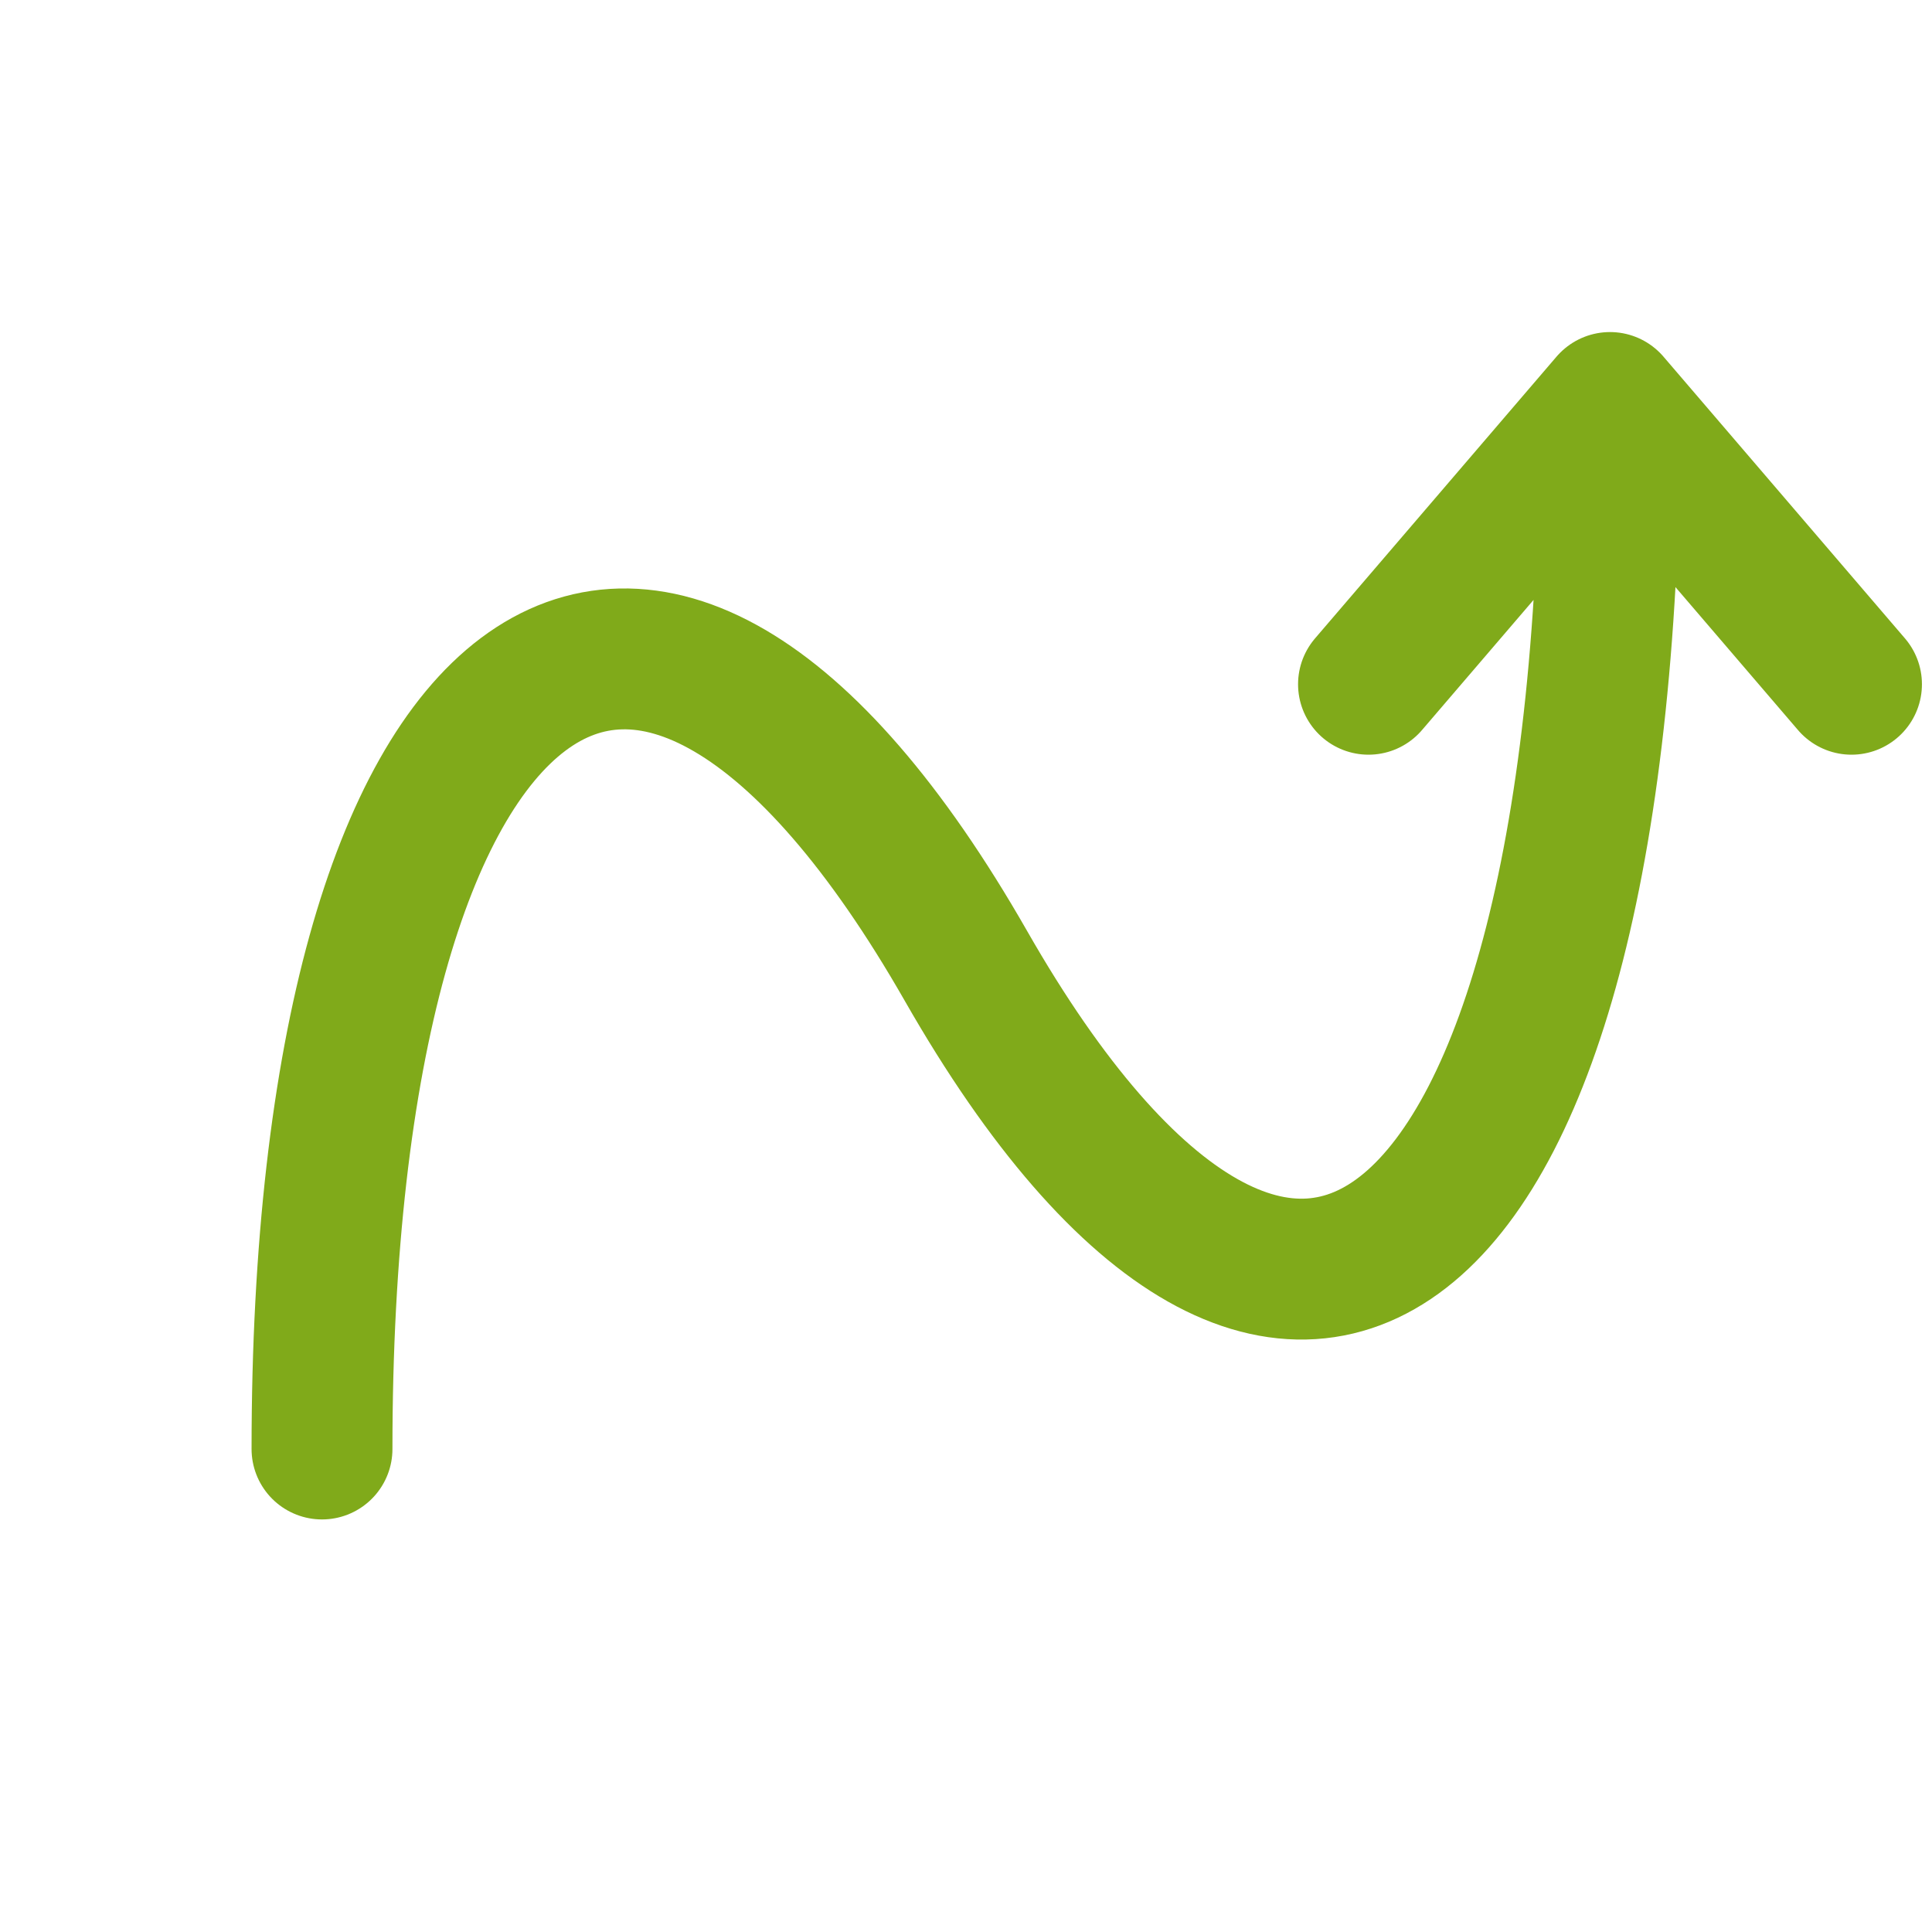
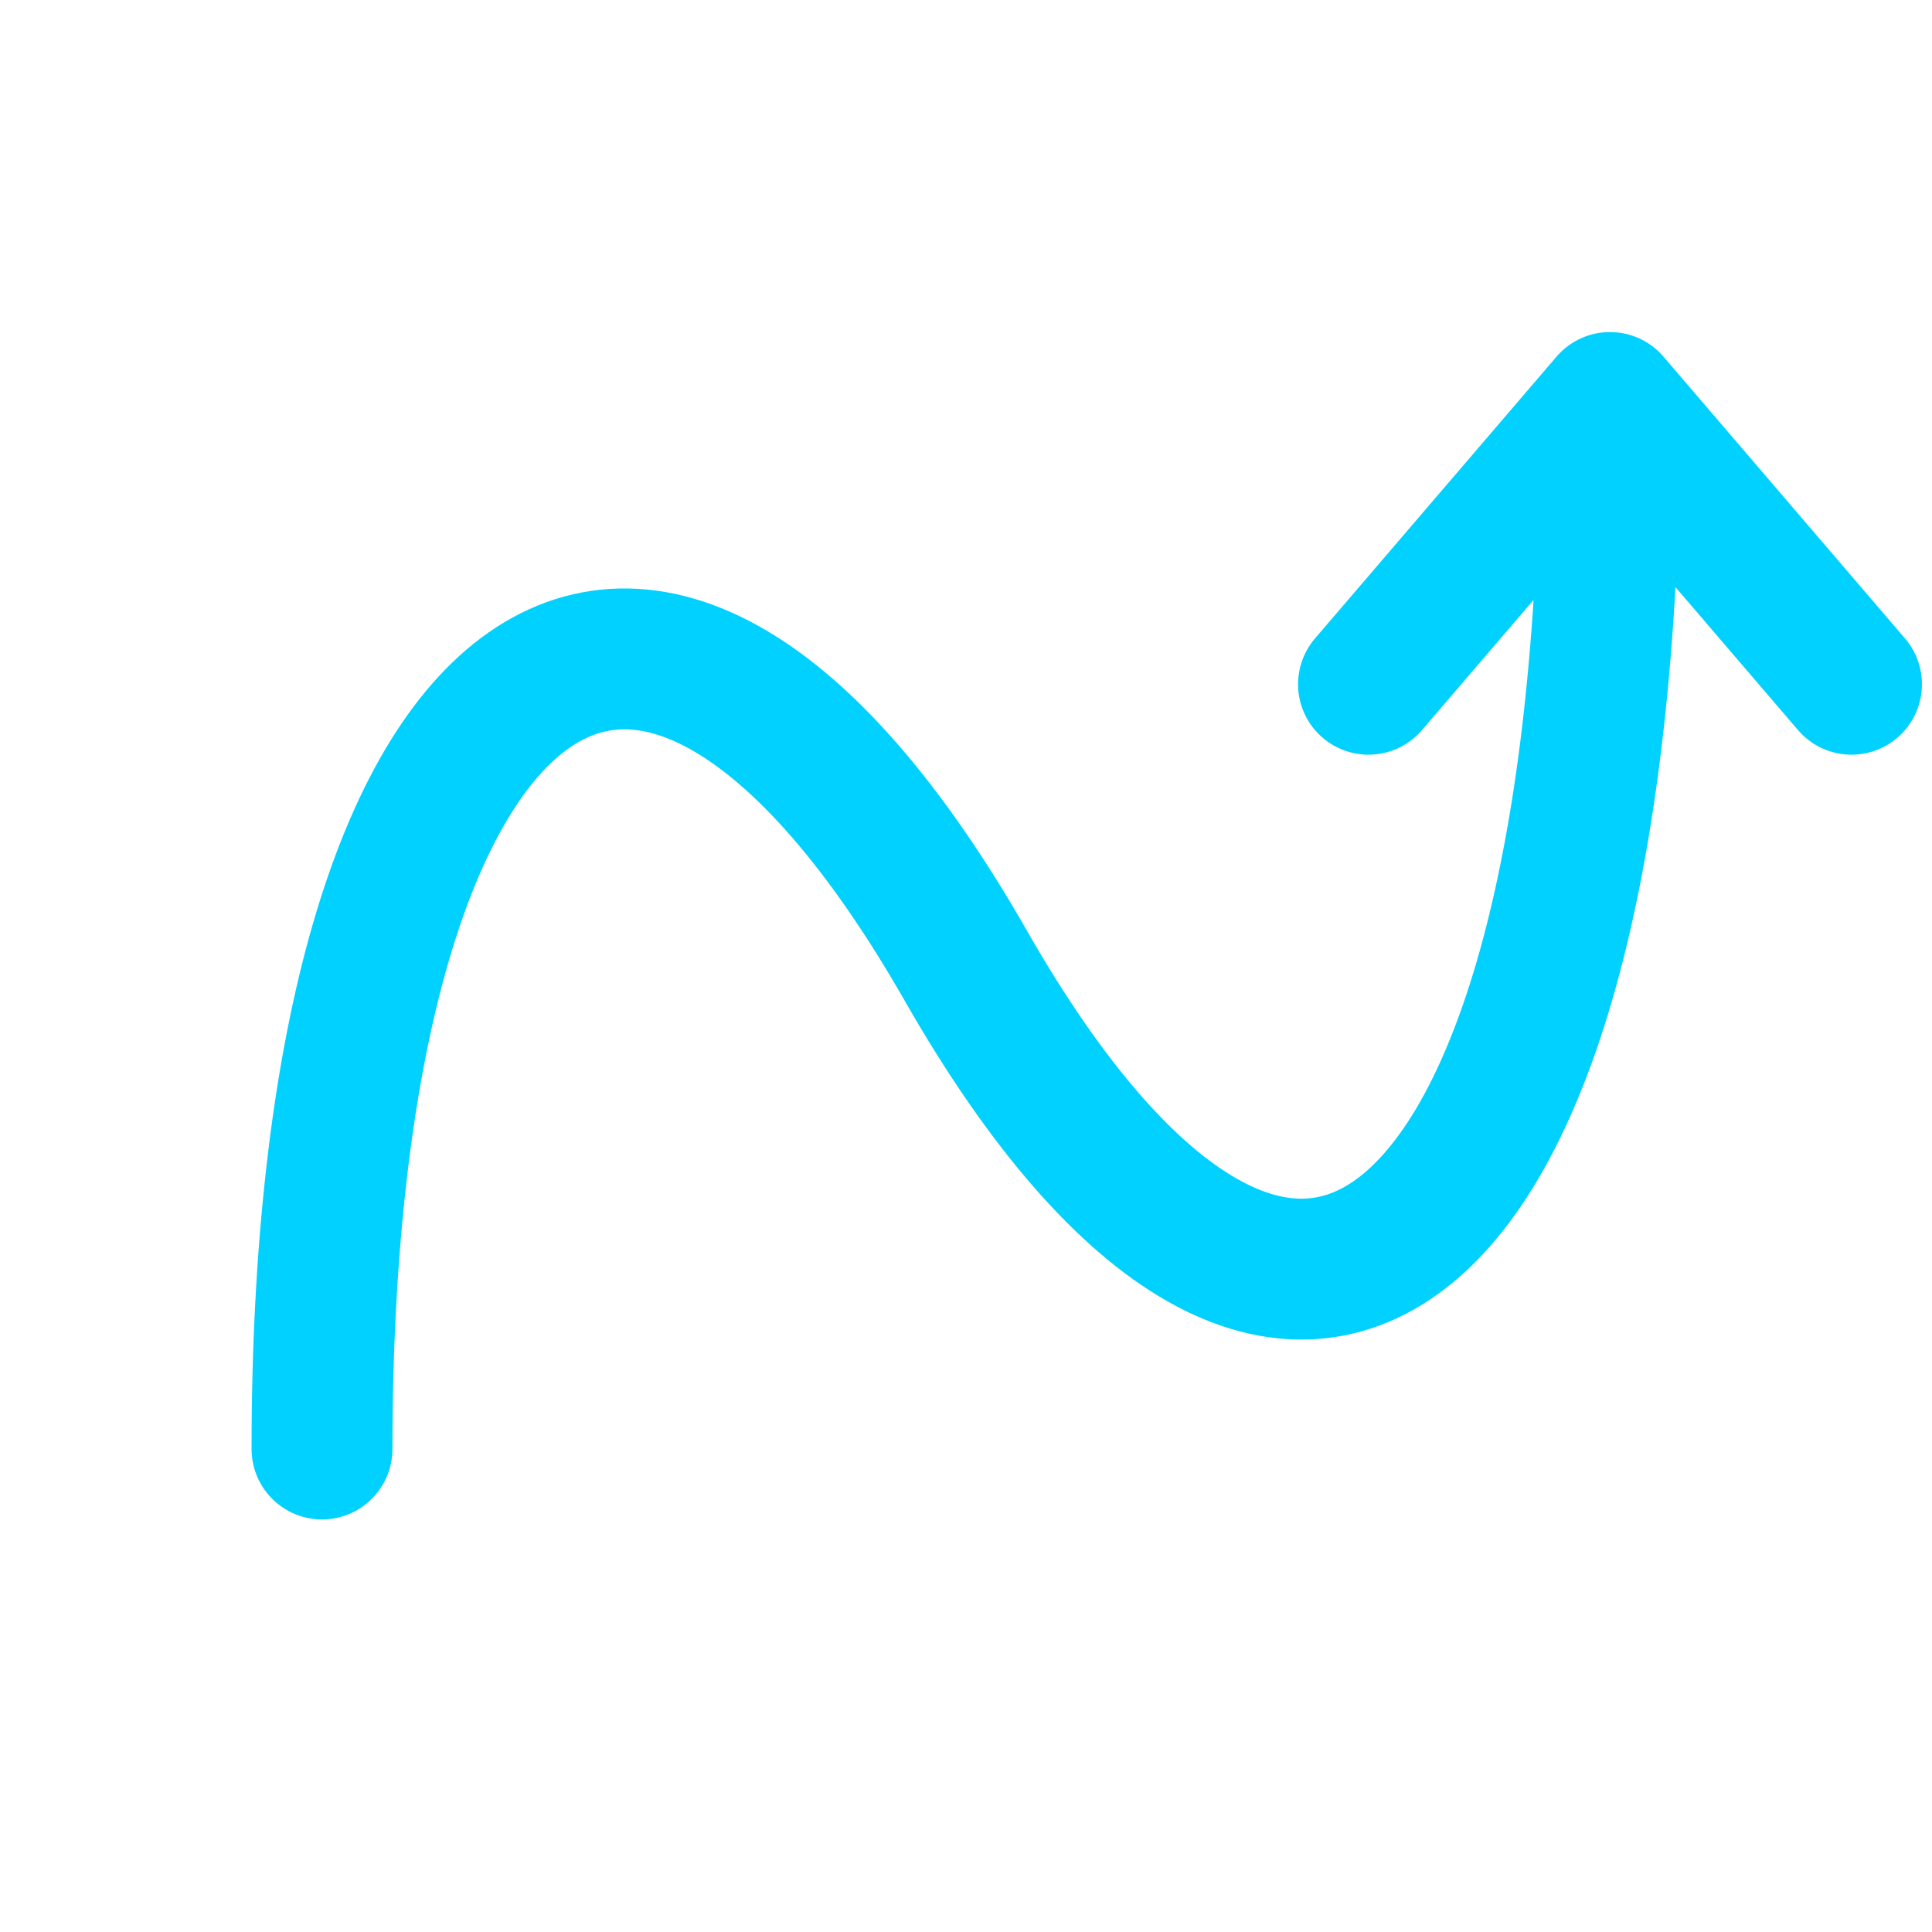
<svg xmlns="http://www.w3.org/2000/svg" viewBox="0 0 24 24" role="img" aria-labelledby="title">
  <g fill="none" stroke="currentColor" stroke-width="1.75" stroke-linecap="round" stroke-linejoin="round">
-     <path d="M4 18 C4 8 8 5 12 12 S20 16 20 5M17 8.5L20 5l3 3.5" stroke="#80AA1A" />
+     <path d="M4 18 C4 8 8 5 12 12 S20 16 20 5M17 8.5L20 5l3 3.5" stroke="#00D1FF" />
  </g>
</svg>
